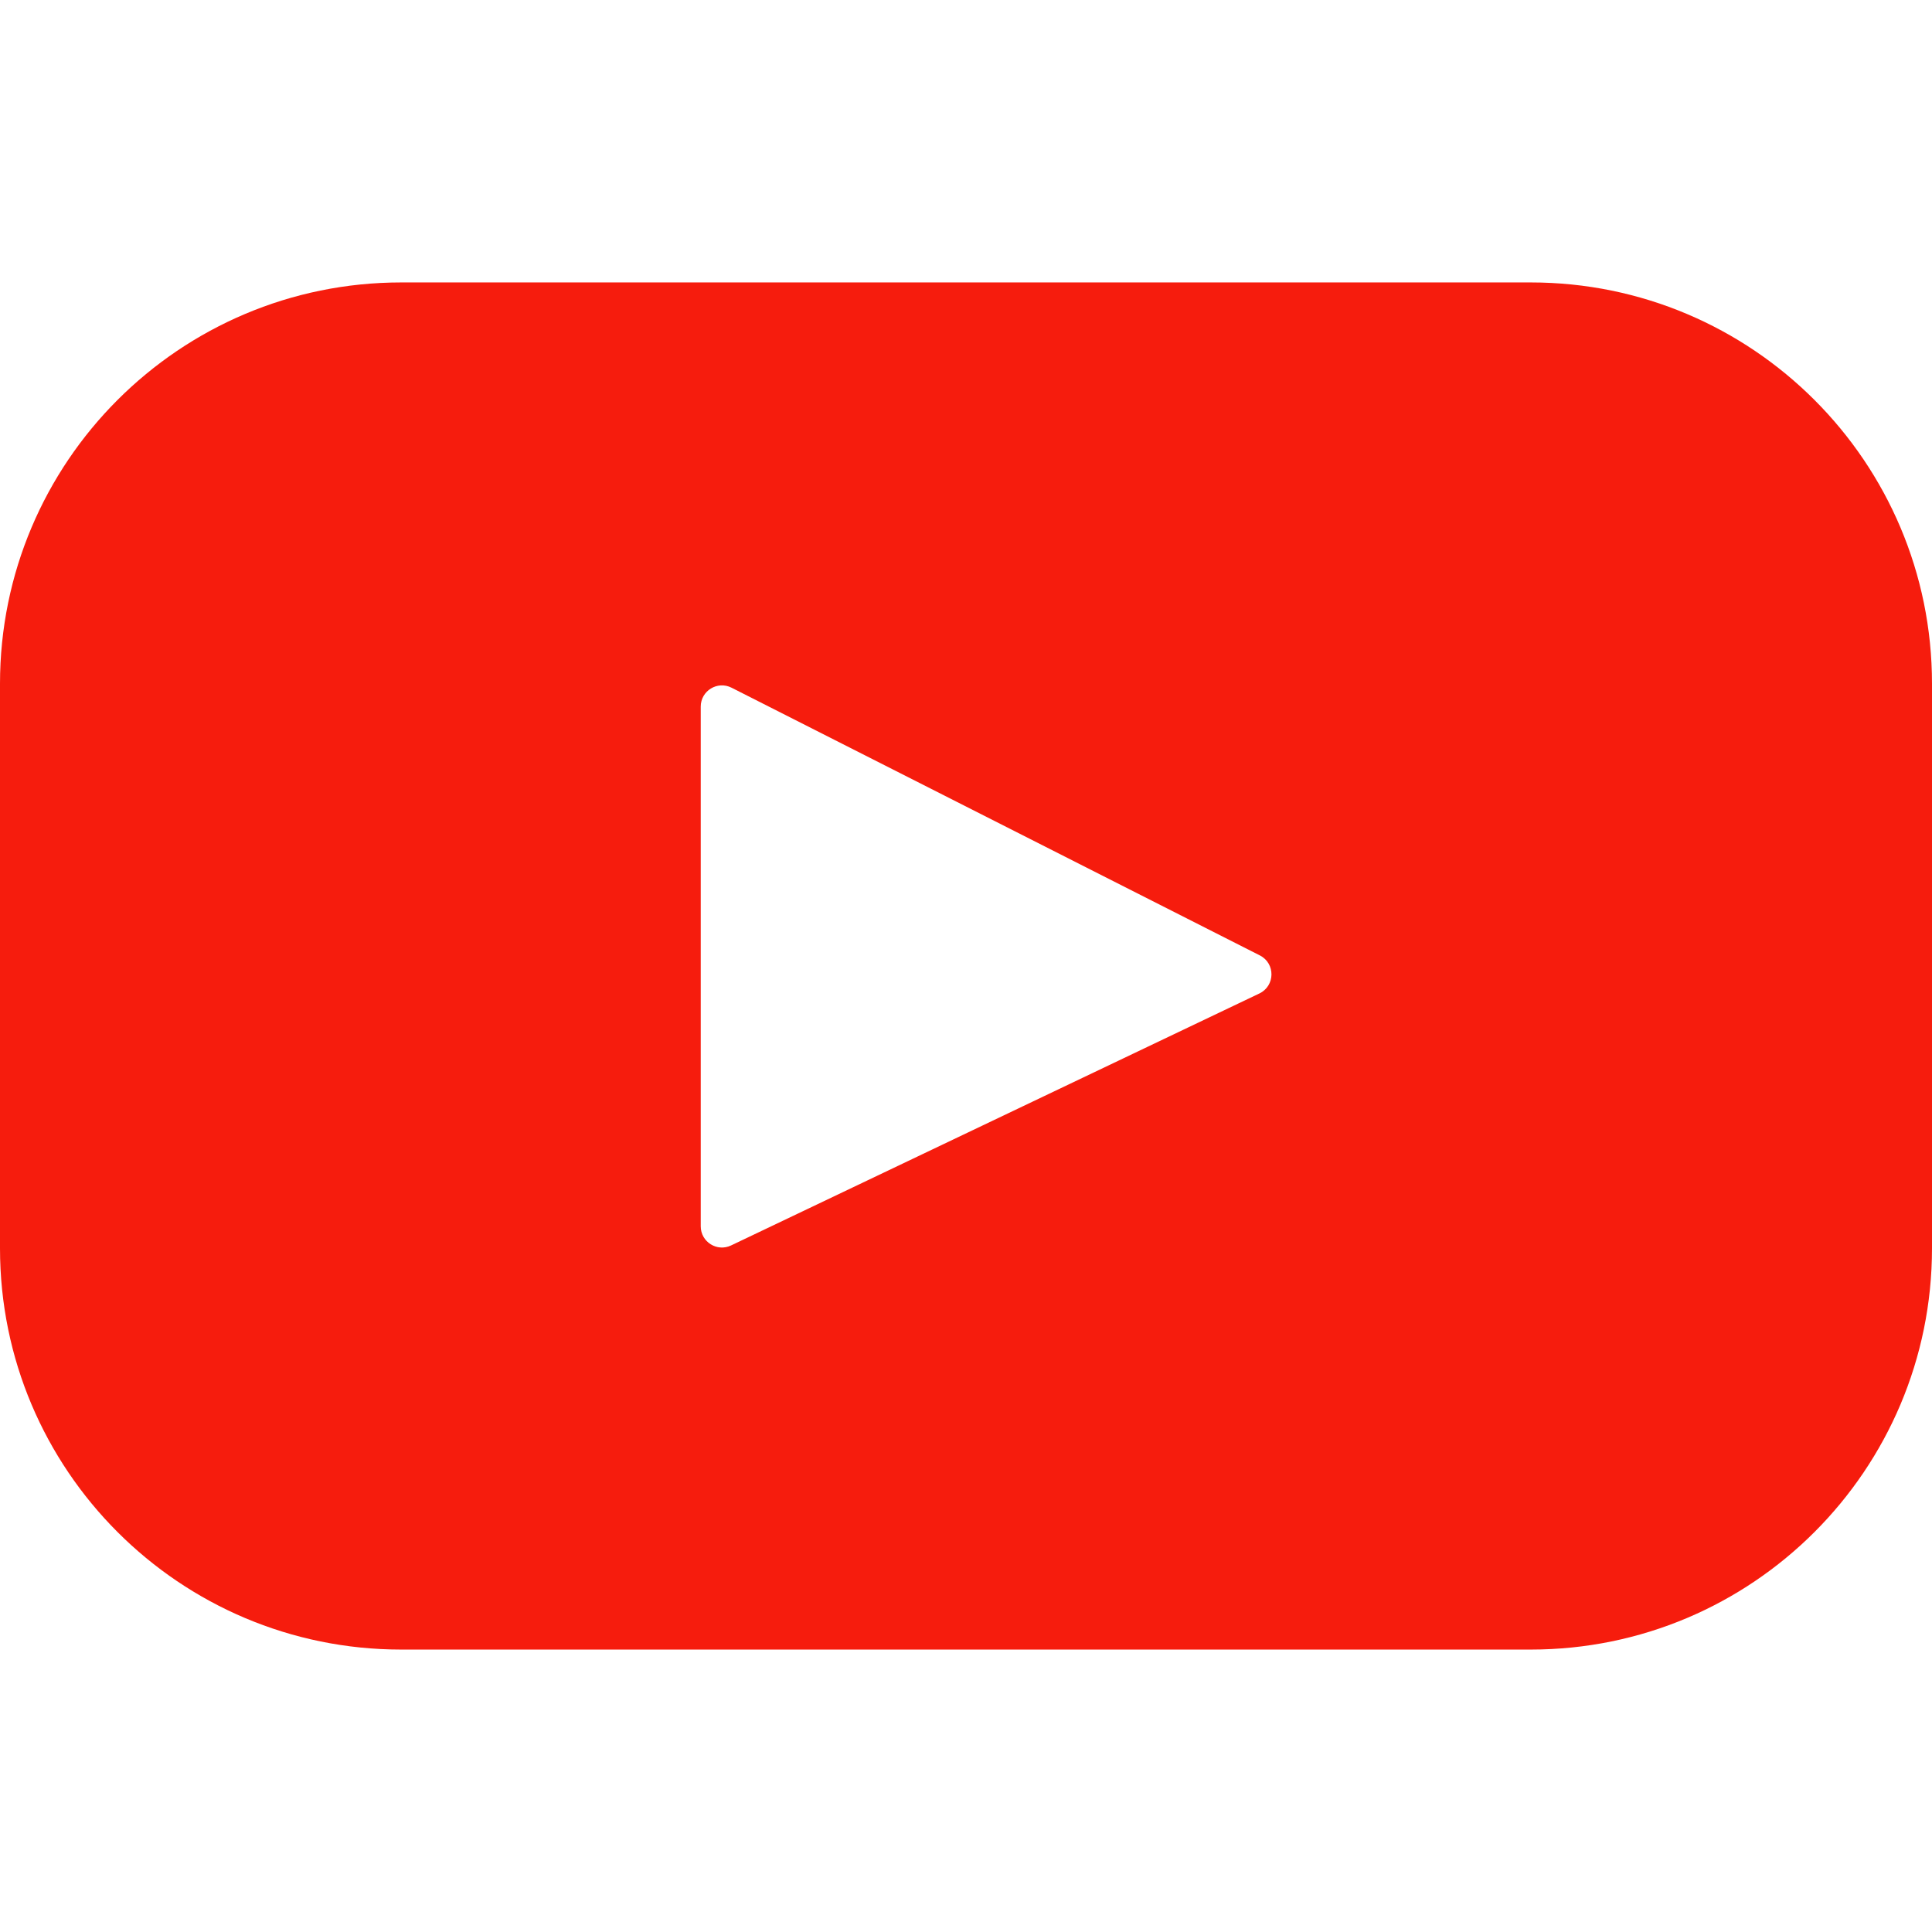
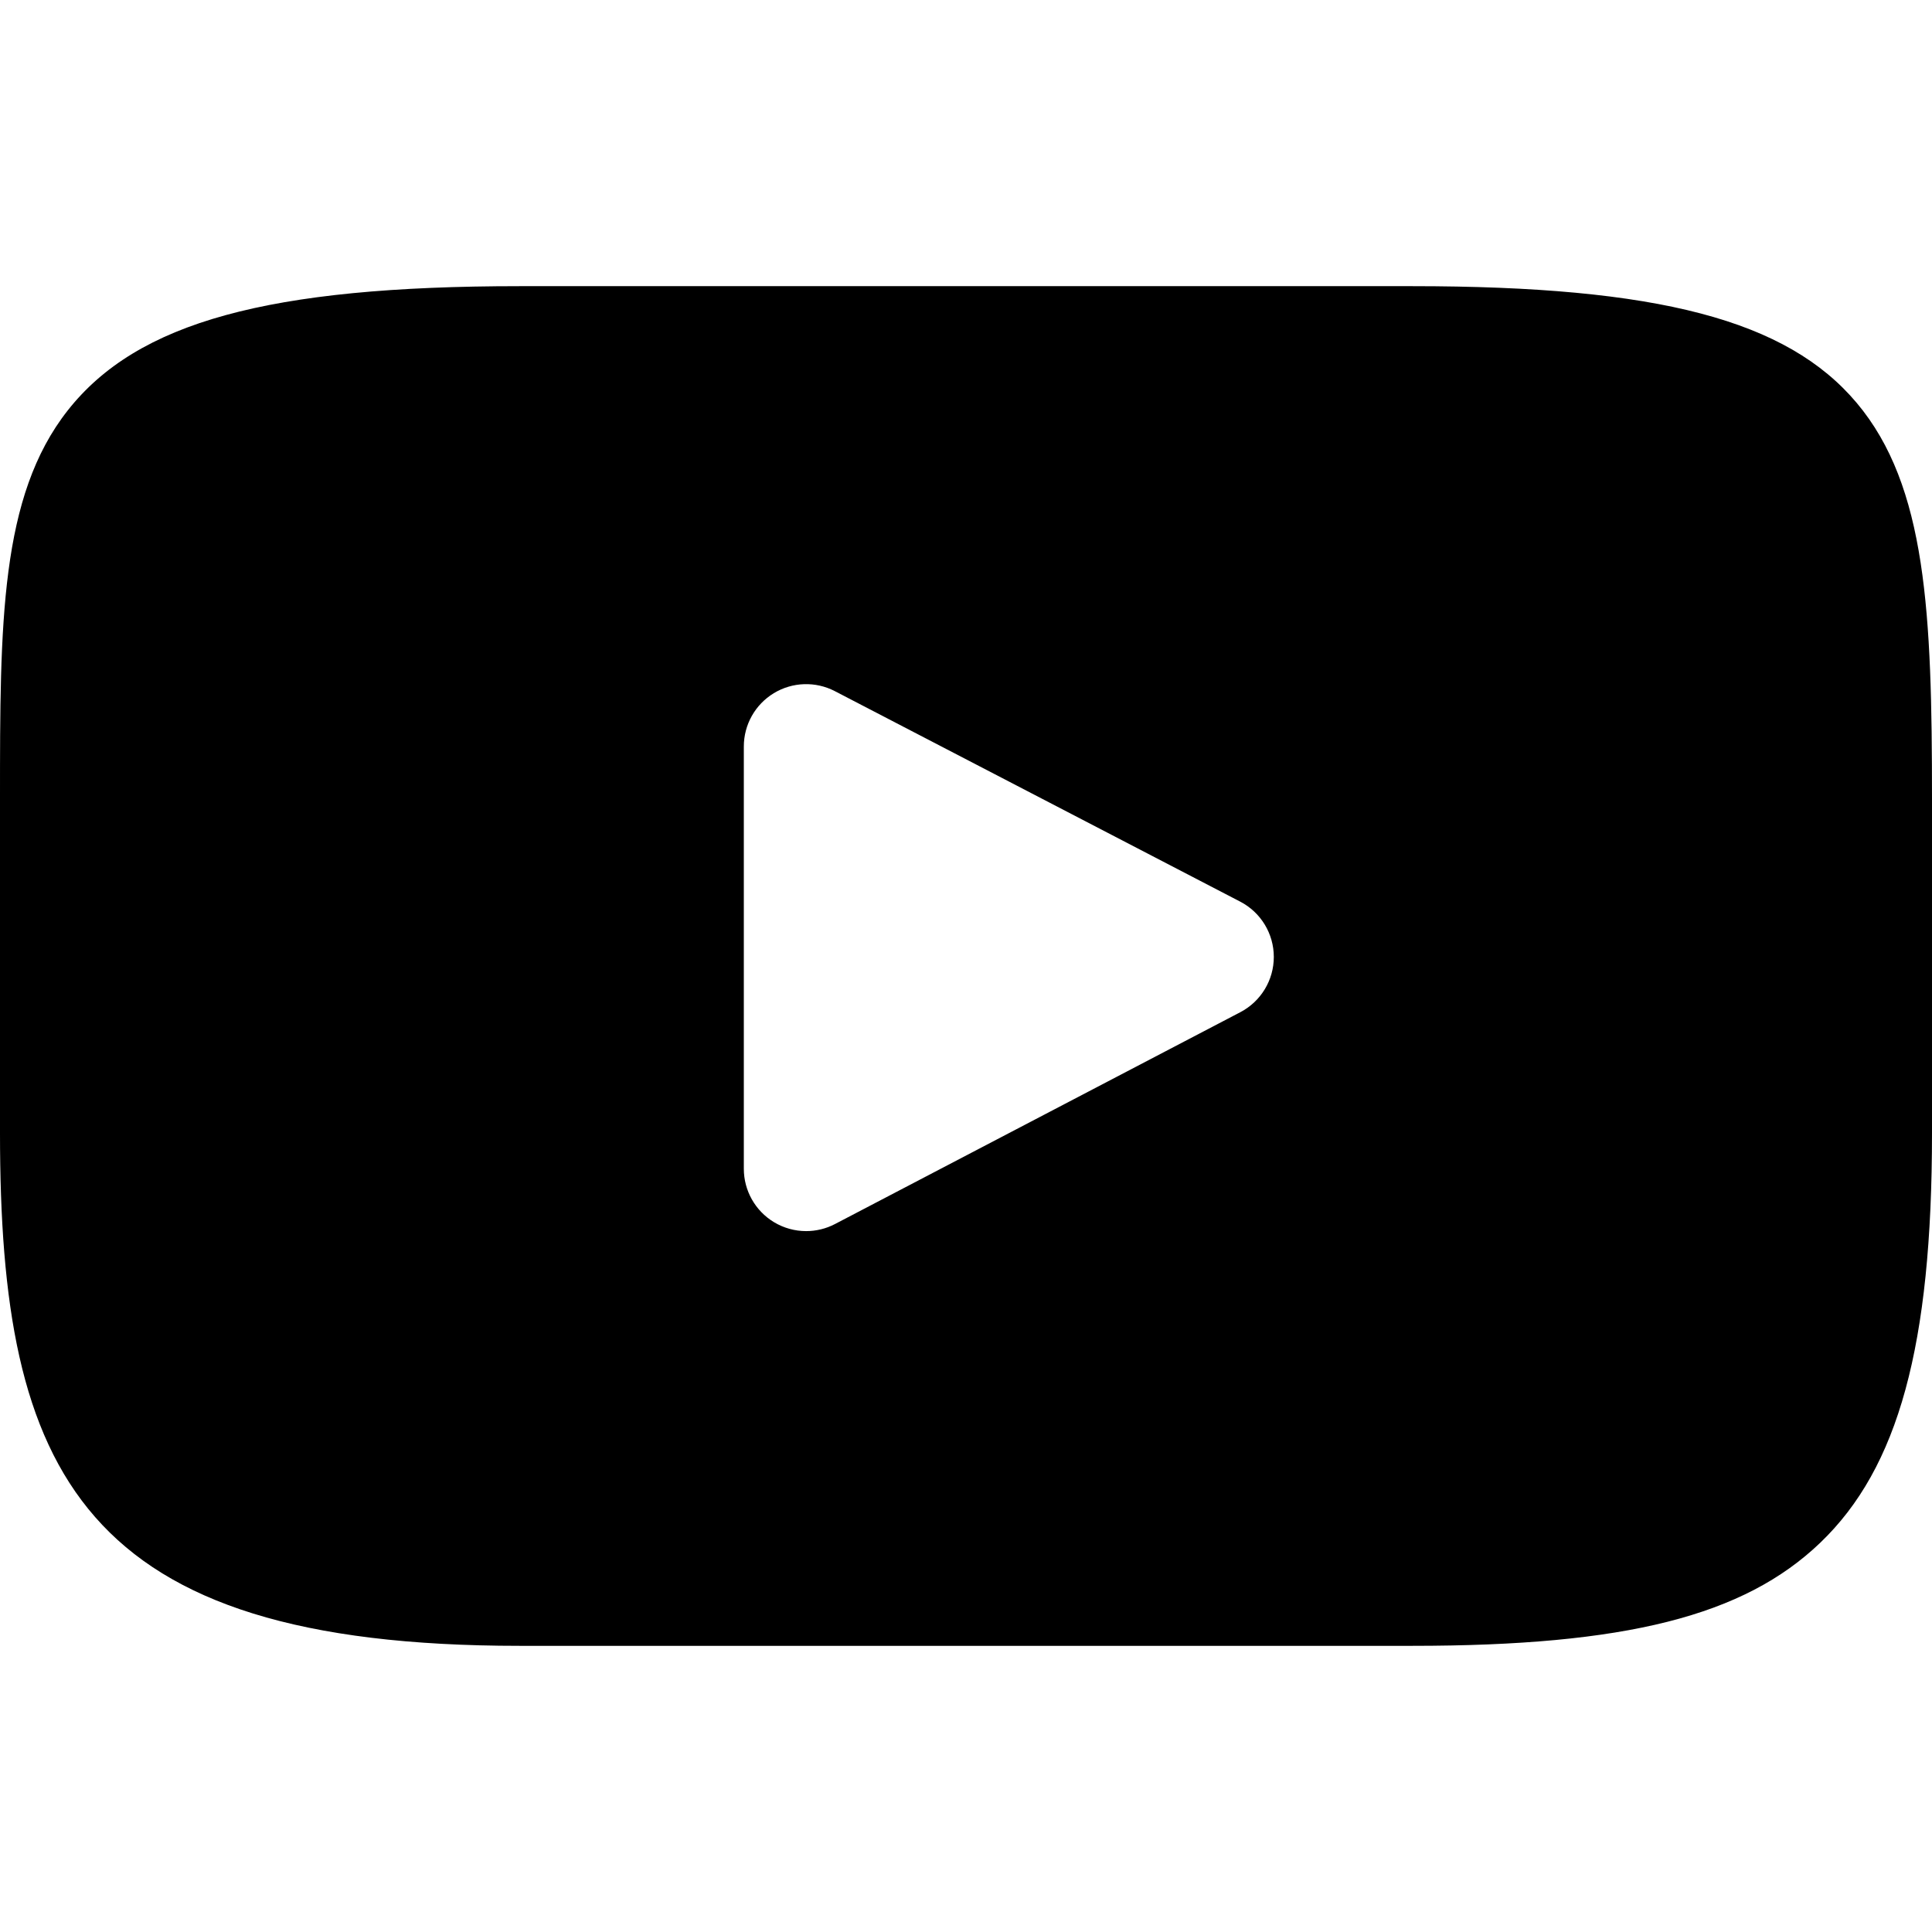
- <svg xmlns="http://www.w3.org/2000/svg" version="1.1" id="Layer_1" x="0px" y="0px" viewBox="0 0 461.001 461.001" style="enable-background:new 0 0 461.001 461.001;" xml:space="preserve">
-   <g>
-     <path style="fill:#F61C0D;" d="M365.257,67.393H95.744C42.866,67.393,0,110.259,0,163.137v134.728   c0,52.878,42.866,95.744,95.744,95.744h269.513c52.878,0,95.744-42.866,95.744-95.744V163.137   C461.001,110.259,418.135,67.393,365.257,67.393z M300.506,237.056l-126.06,60.123c-3.359,1.602-7.239-0.847-7.239-4.568V168.607   c0-3.774,3.982-6.22,7.348-4.514l126.06,63.881C304.363,229.873,304.298,235.248,300.506,237.056z" />
+ <svg xmlns="http://www.w3.org/2000/svg" version="1.1" id="Layer_1" x="0px" y="0px" viewBox="0 0 310 310" style="enable-background:new 0 0 310 310;" xml:space="preserve">
+   <g id="XMLID_822_">
+     <path id="XMLID_823_" d="M297.917,64.645c-11.19-13.302-31.85-18.728-71.306-18.728H83.386c-40.359,0-61.369,5.776-72.517,19.938   C0,79.663,0,100.008,0,128.166v53.669c0,54.551,12.896,82.248,83.386,82.248h143.226c34.216,0,53.176-4.788,65.442-16.527   C304.633,235.518,310,215.863,310,181.835v-53.669C310,98.471,309.159,78.006,297.917,64.645z M199.021,162.41l-65.038,33.991   c-1.454,0.76-3.044,1.137-4.632,1.137c-1.798,0-3.592-0.484-5.181-1.446c-2.992-1.813-4.819-5.056-4.819-8.554v-67.764   c0-3.492,1.822-6.732,4.808-8.546c2.987-1.814,6.702-1.938,9.801-0.328l65.038,33.772c3.309,1.718,5.387,5.134,5.392,8.861   C204.394,157.263,202.325,160.684,199.021,162.41z" />
  </g>
  <g>
</g>
  <g>
</g>
  <g>
</g>
  <g>
</g>
  <g>
</g>
  <g>
</g>
  <g>
</g>
  <g>
</g>
  <g>
</g>
  <g>
</g>
  <g>
</g>
  <g>
</g>
  <g>
</g>
  <g>
</g>
  <g>
</g>
</svg>
